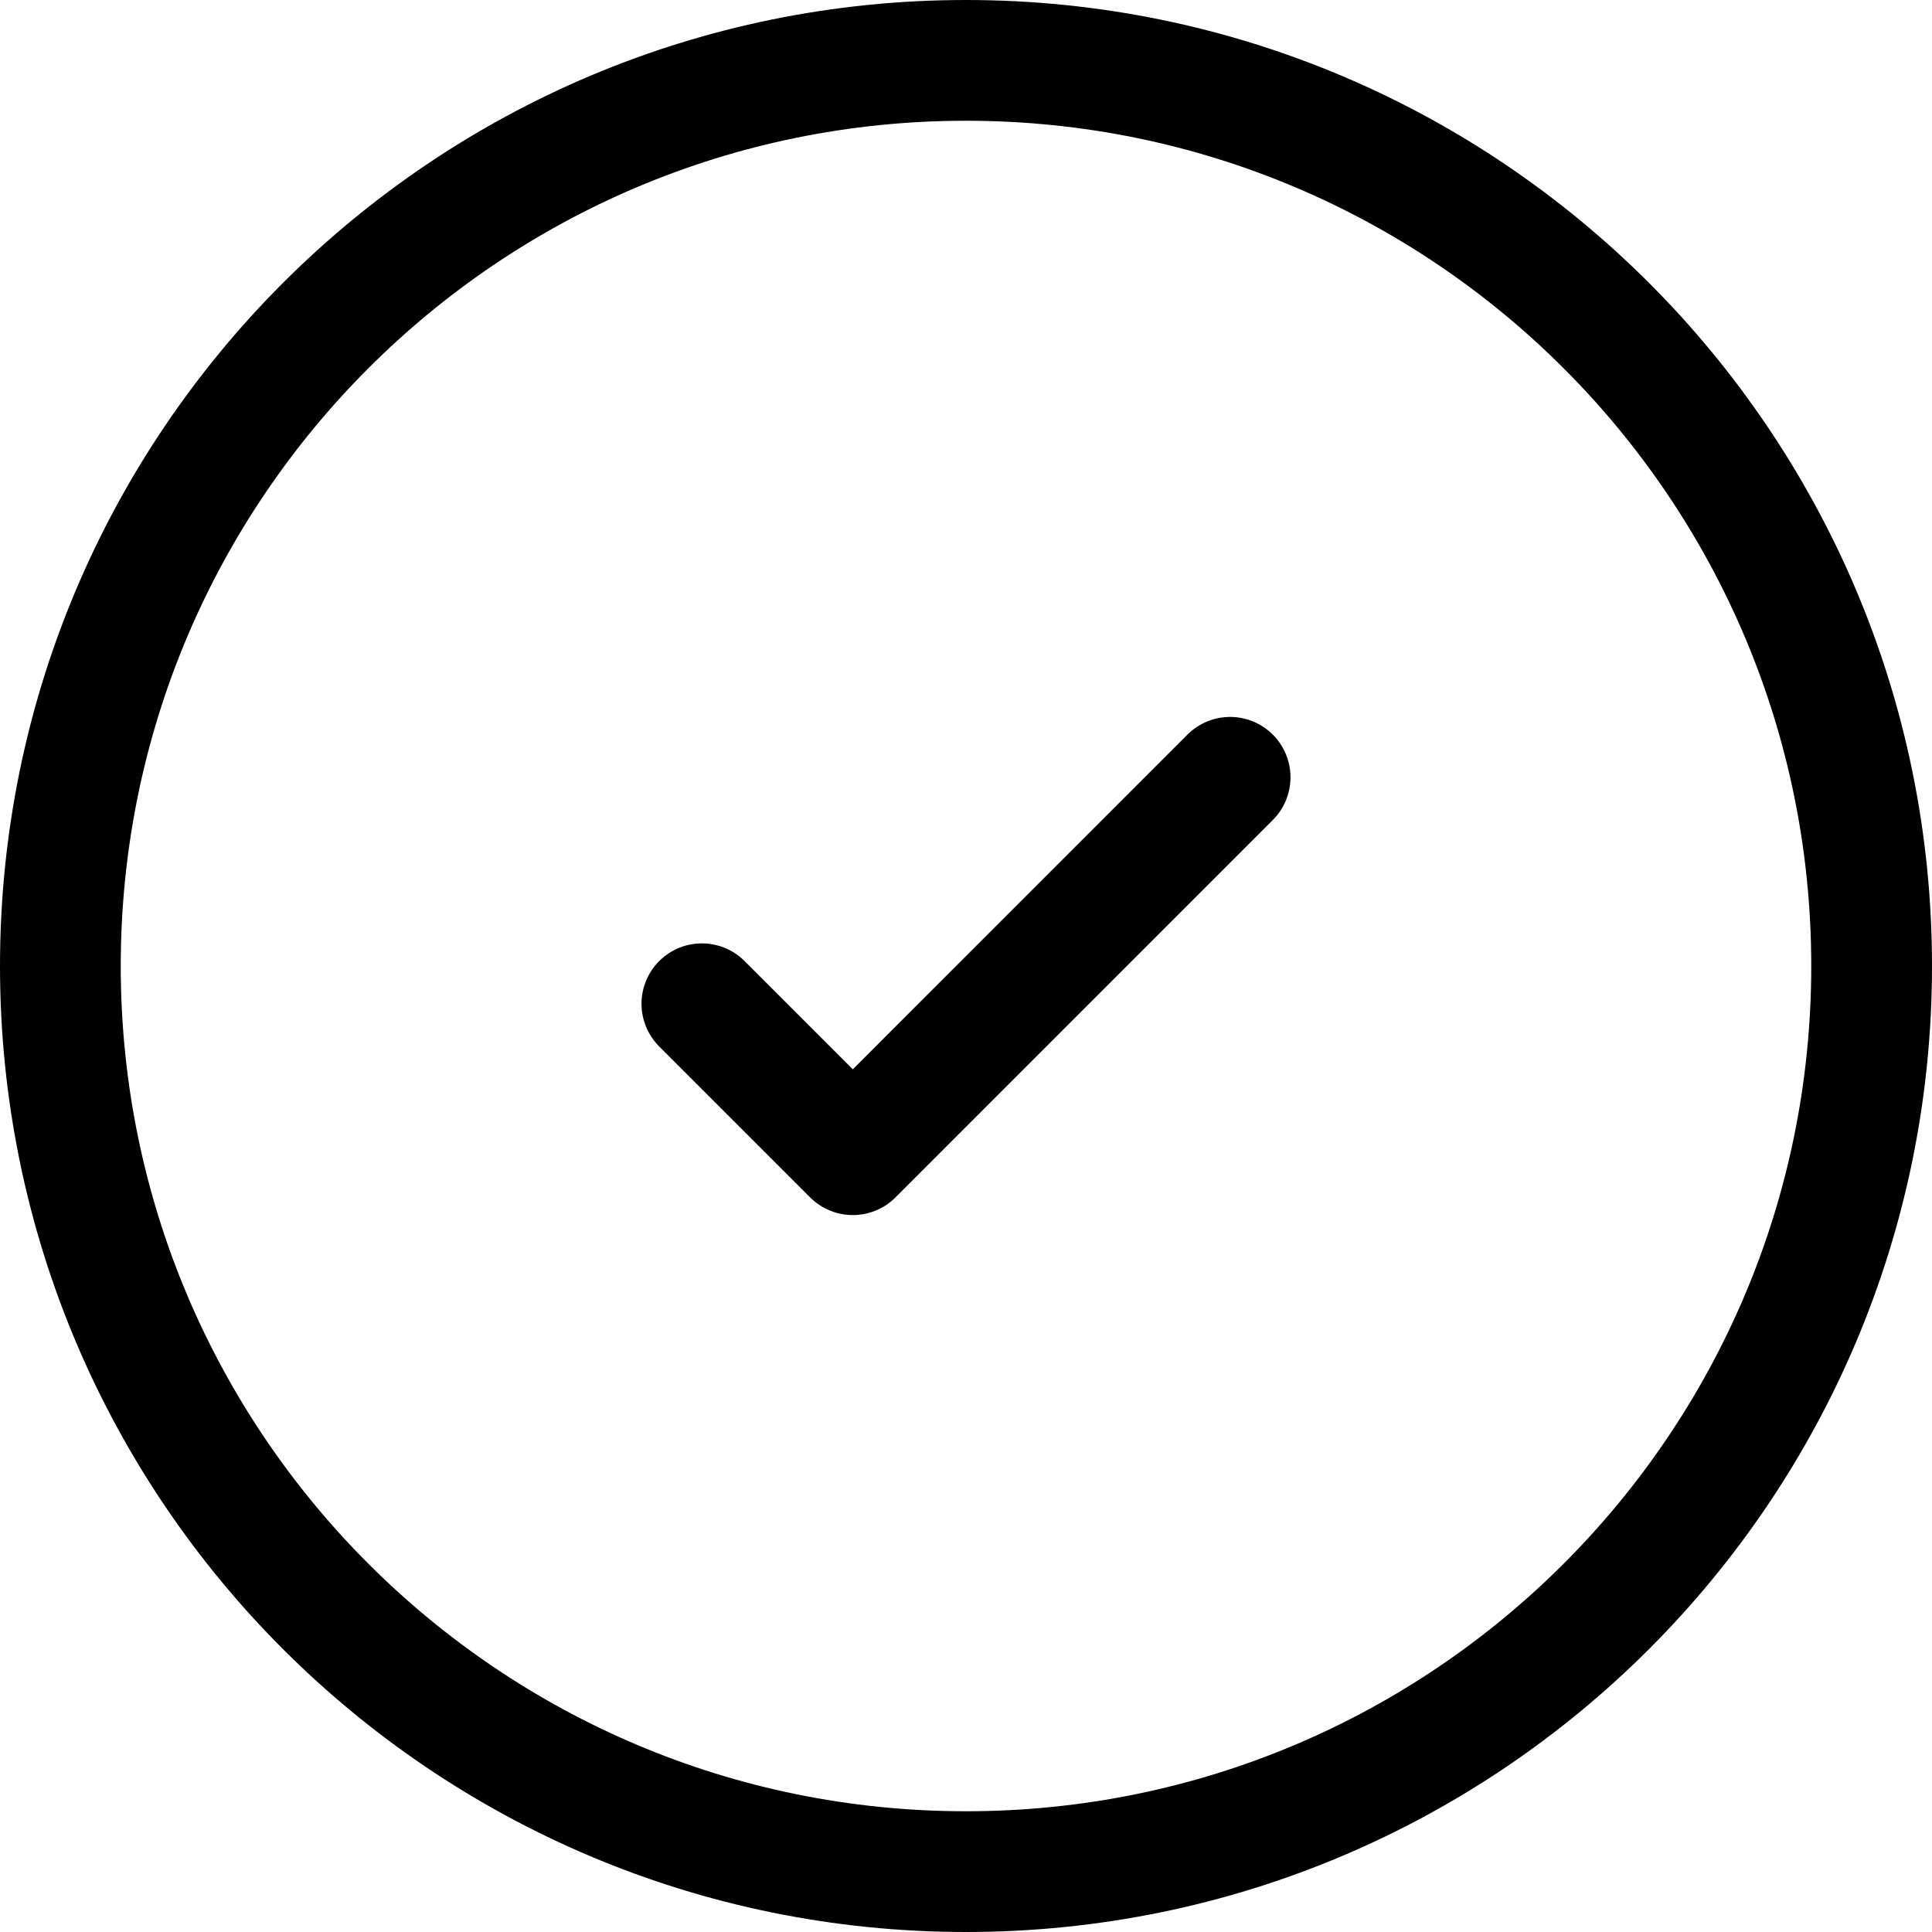
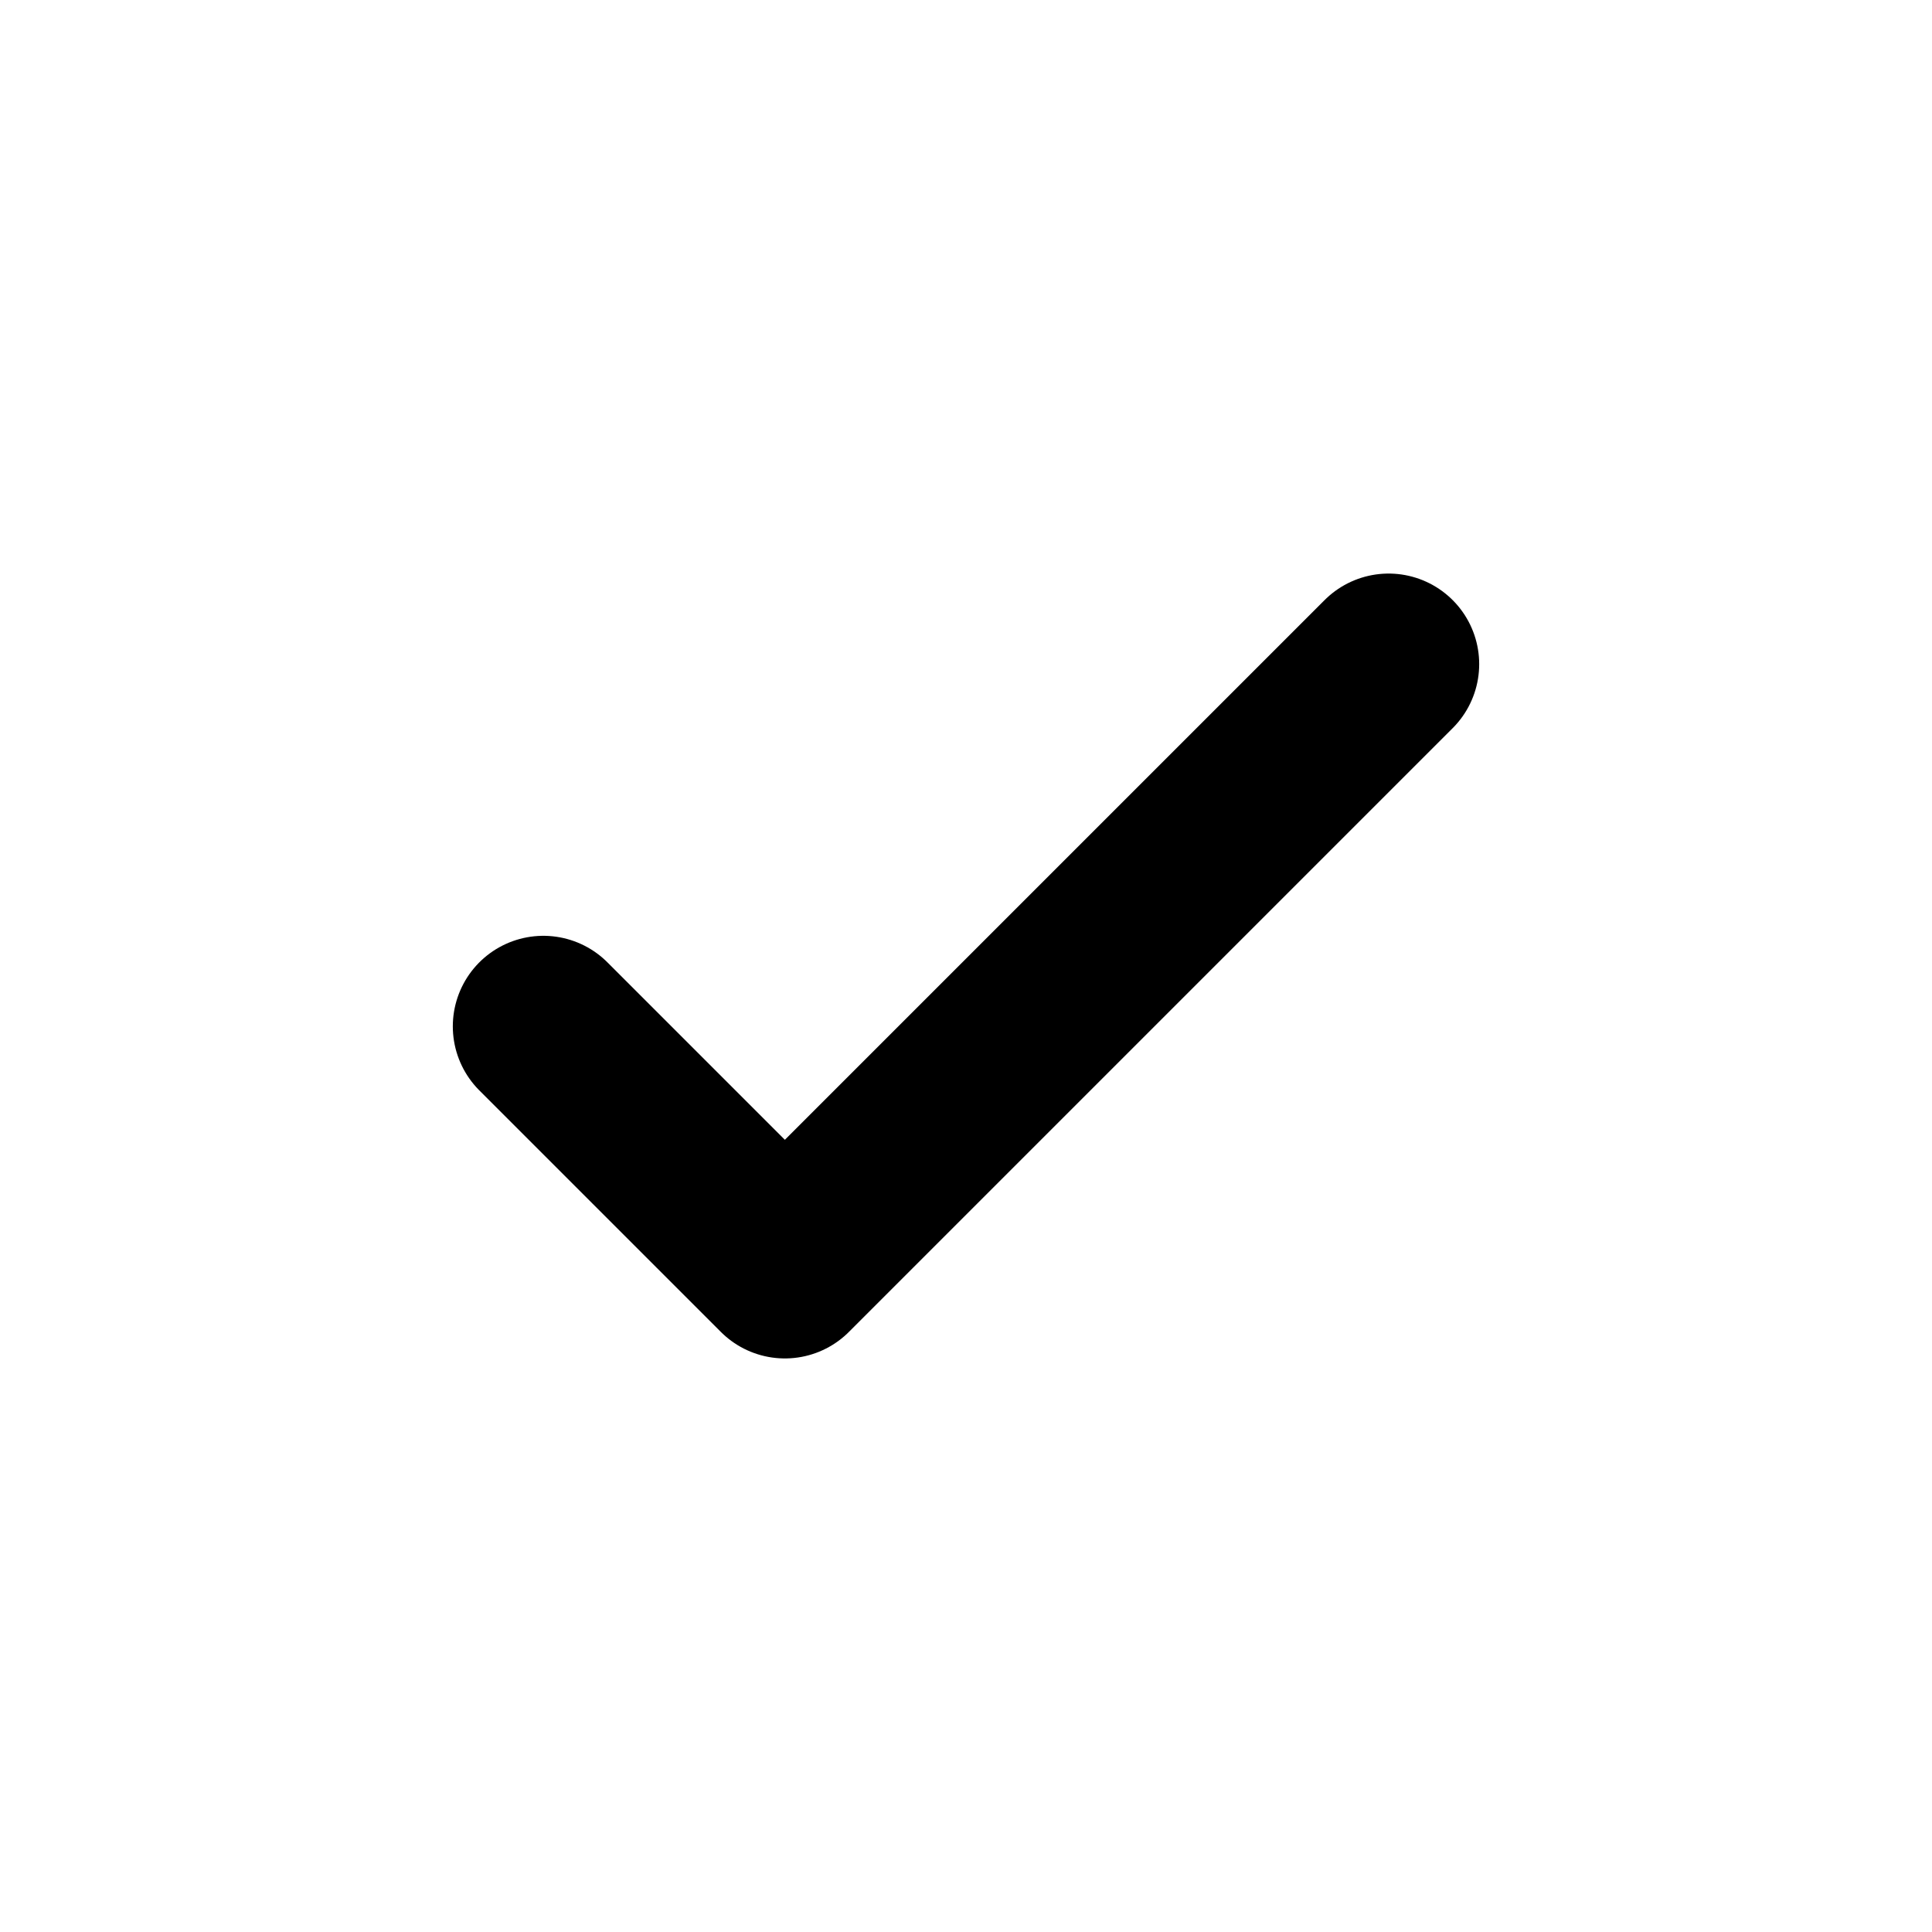
- <svg xmlns="http://www.w3.org/2000/svg" width="24" height="24" viewBox="0 0 24 24" fill="none">
-   <circle cx="12" cy="12" r="11.25" stroke="currentColor" stroke-width="1.5" stroke-linecap="round" stroke-linejoin="round" />
-   <path d="M8.719 12.469L10.594 14.344L15.281 9.656" stroke="currentColor" stroke-width="1.5" stroke-linecap="round" stroke-linejoin="round" />
+ <svg xmlns="http://www.w3.org/2000/svg" width="16" height="16" viewBox="0 0 16 16" fill="none">
+   <path d="M4.5 8.5L6.5 10.5L11.5 5.5" stroke="currentColor" stroke-width="1.5" stroke-linecap="round" stroke-linejoin="round" />
</svg>
